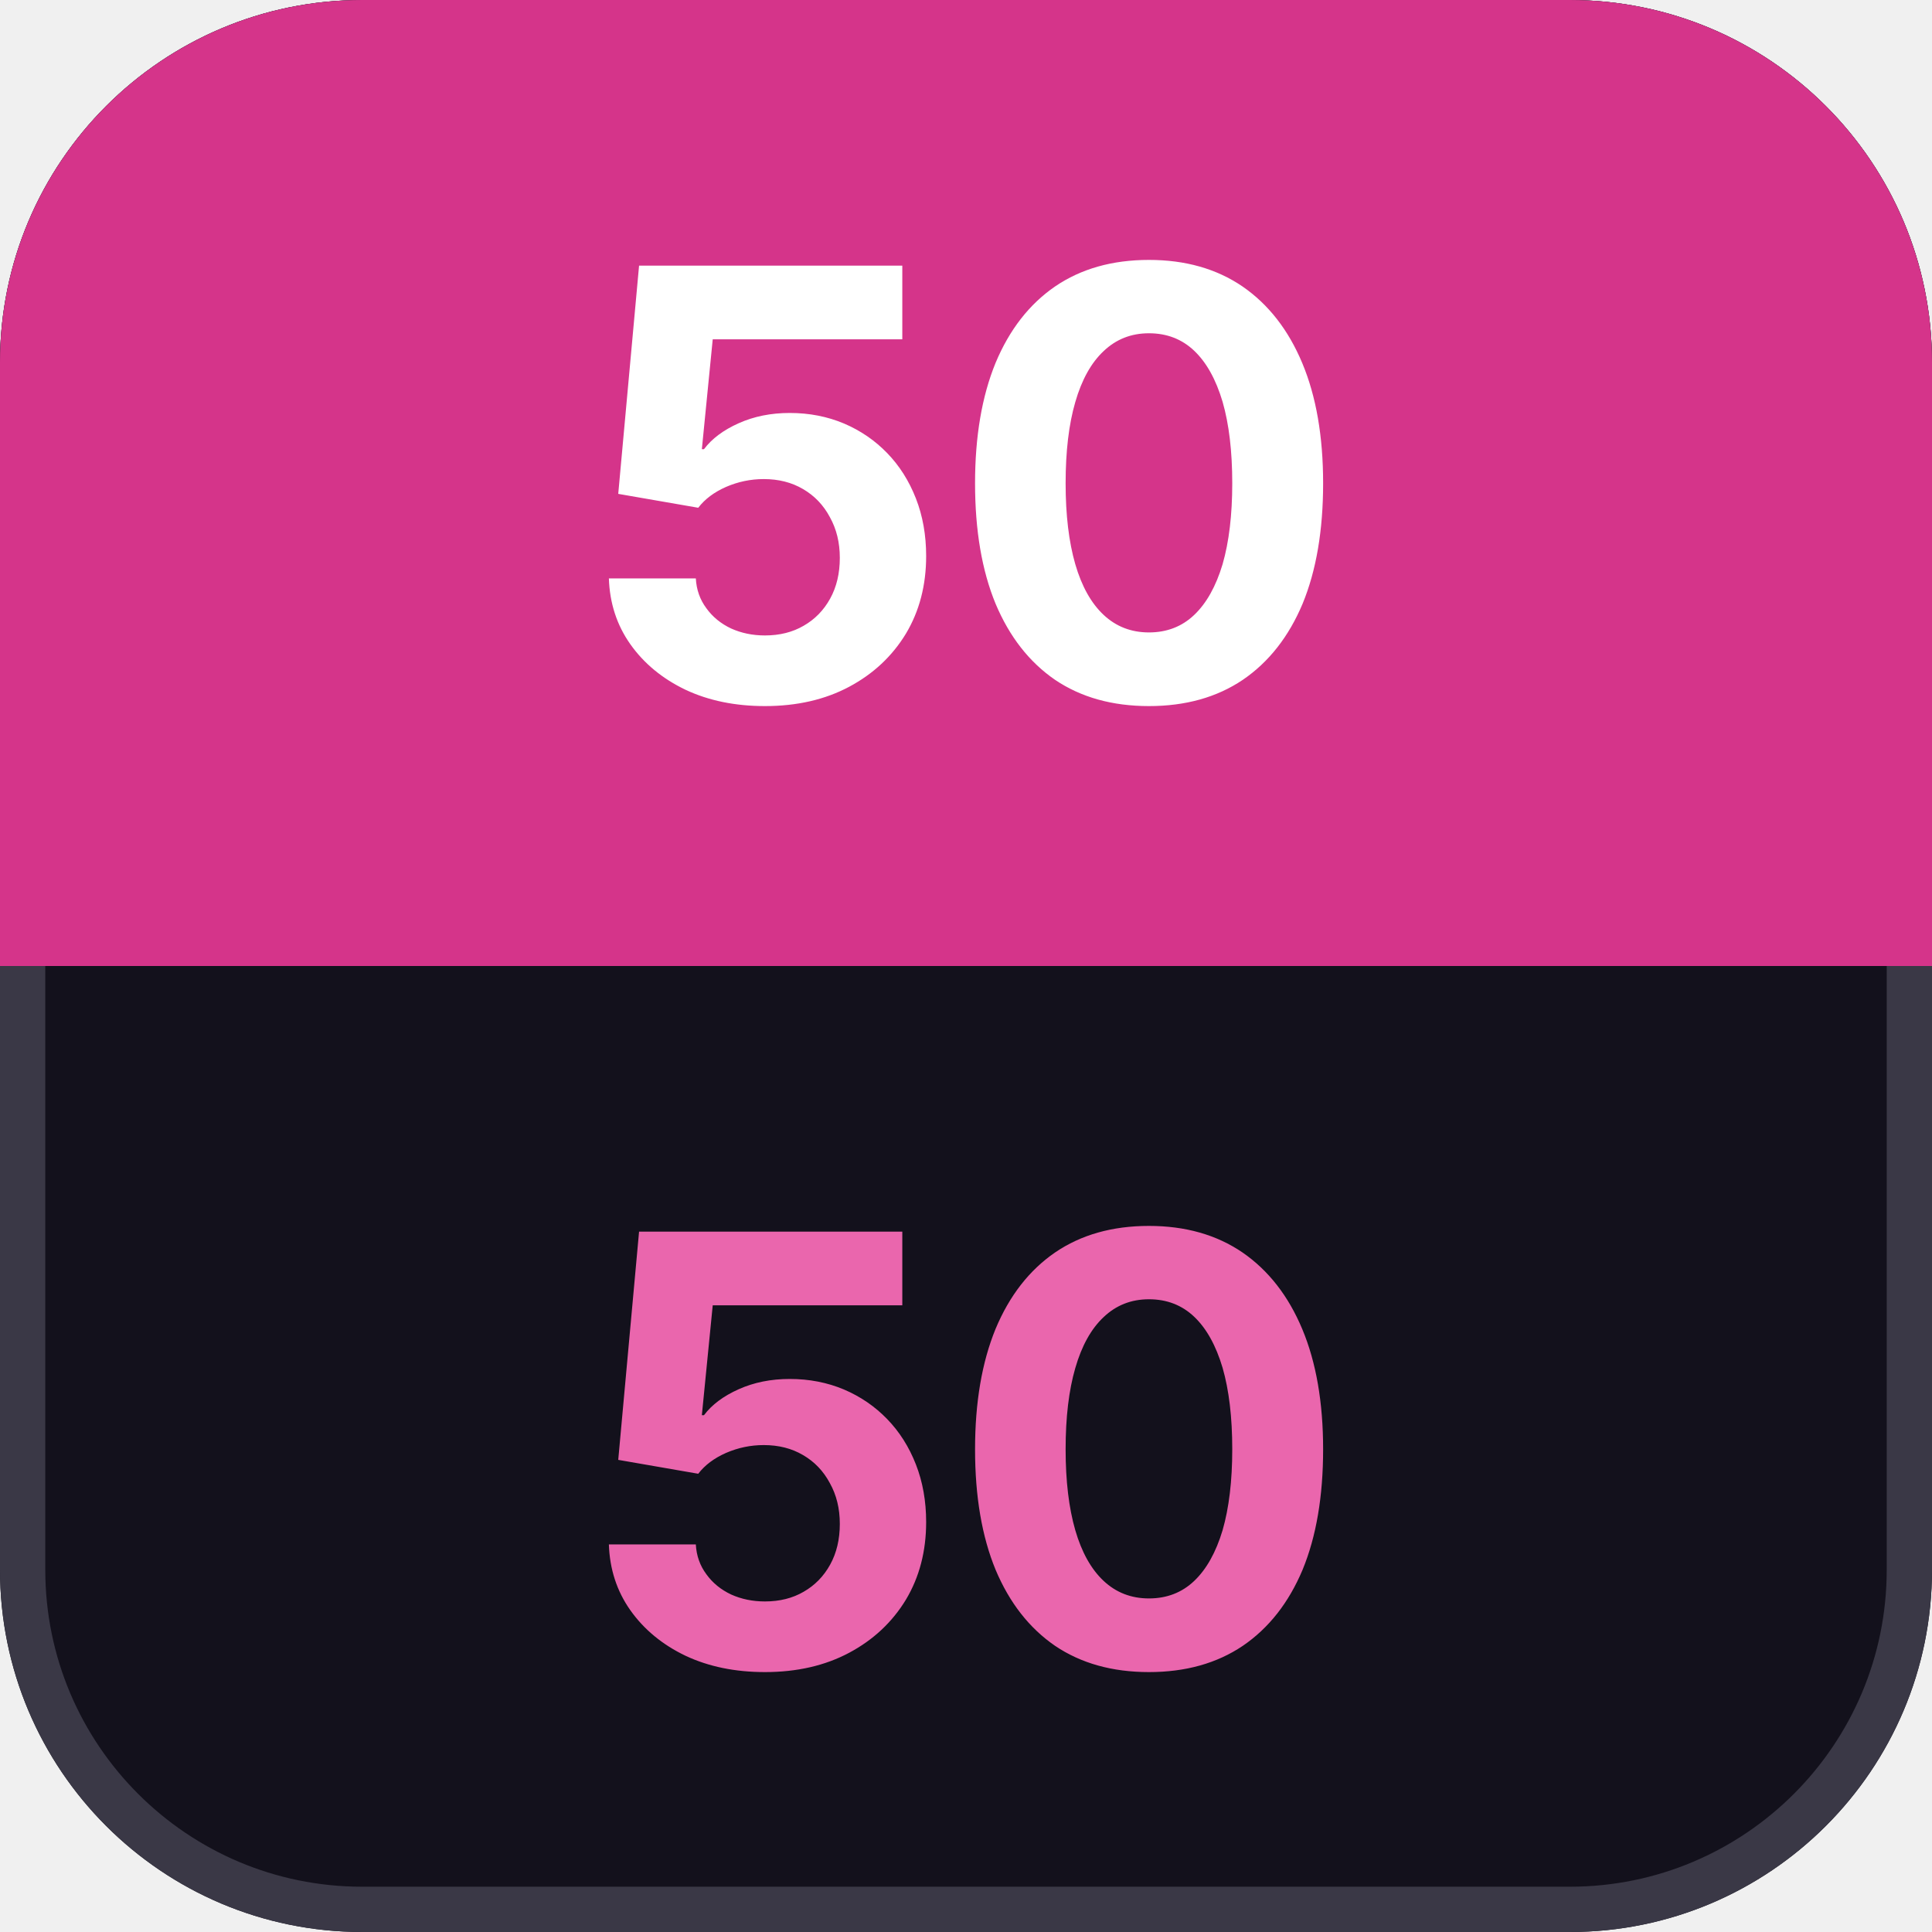
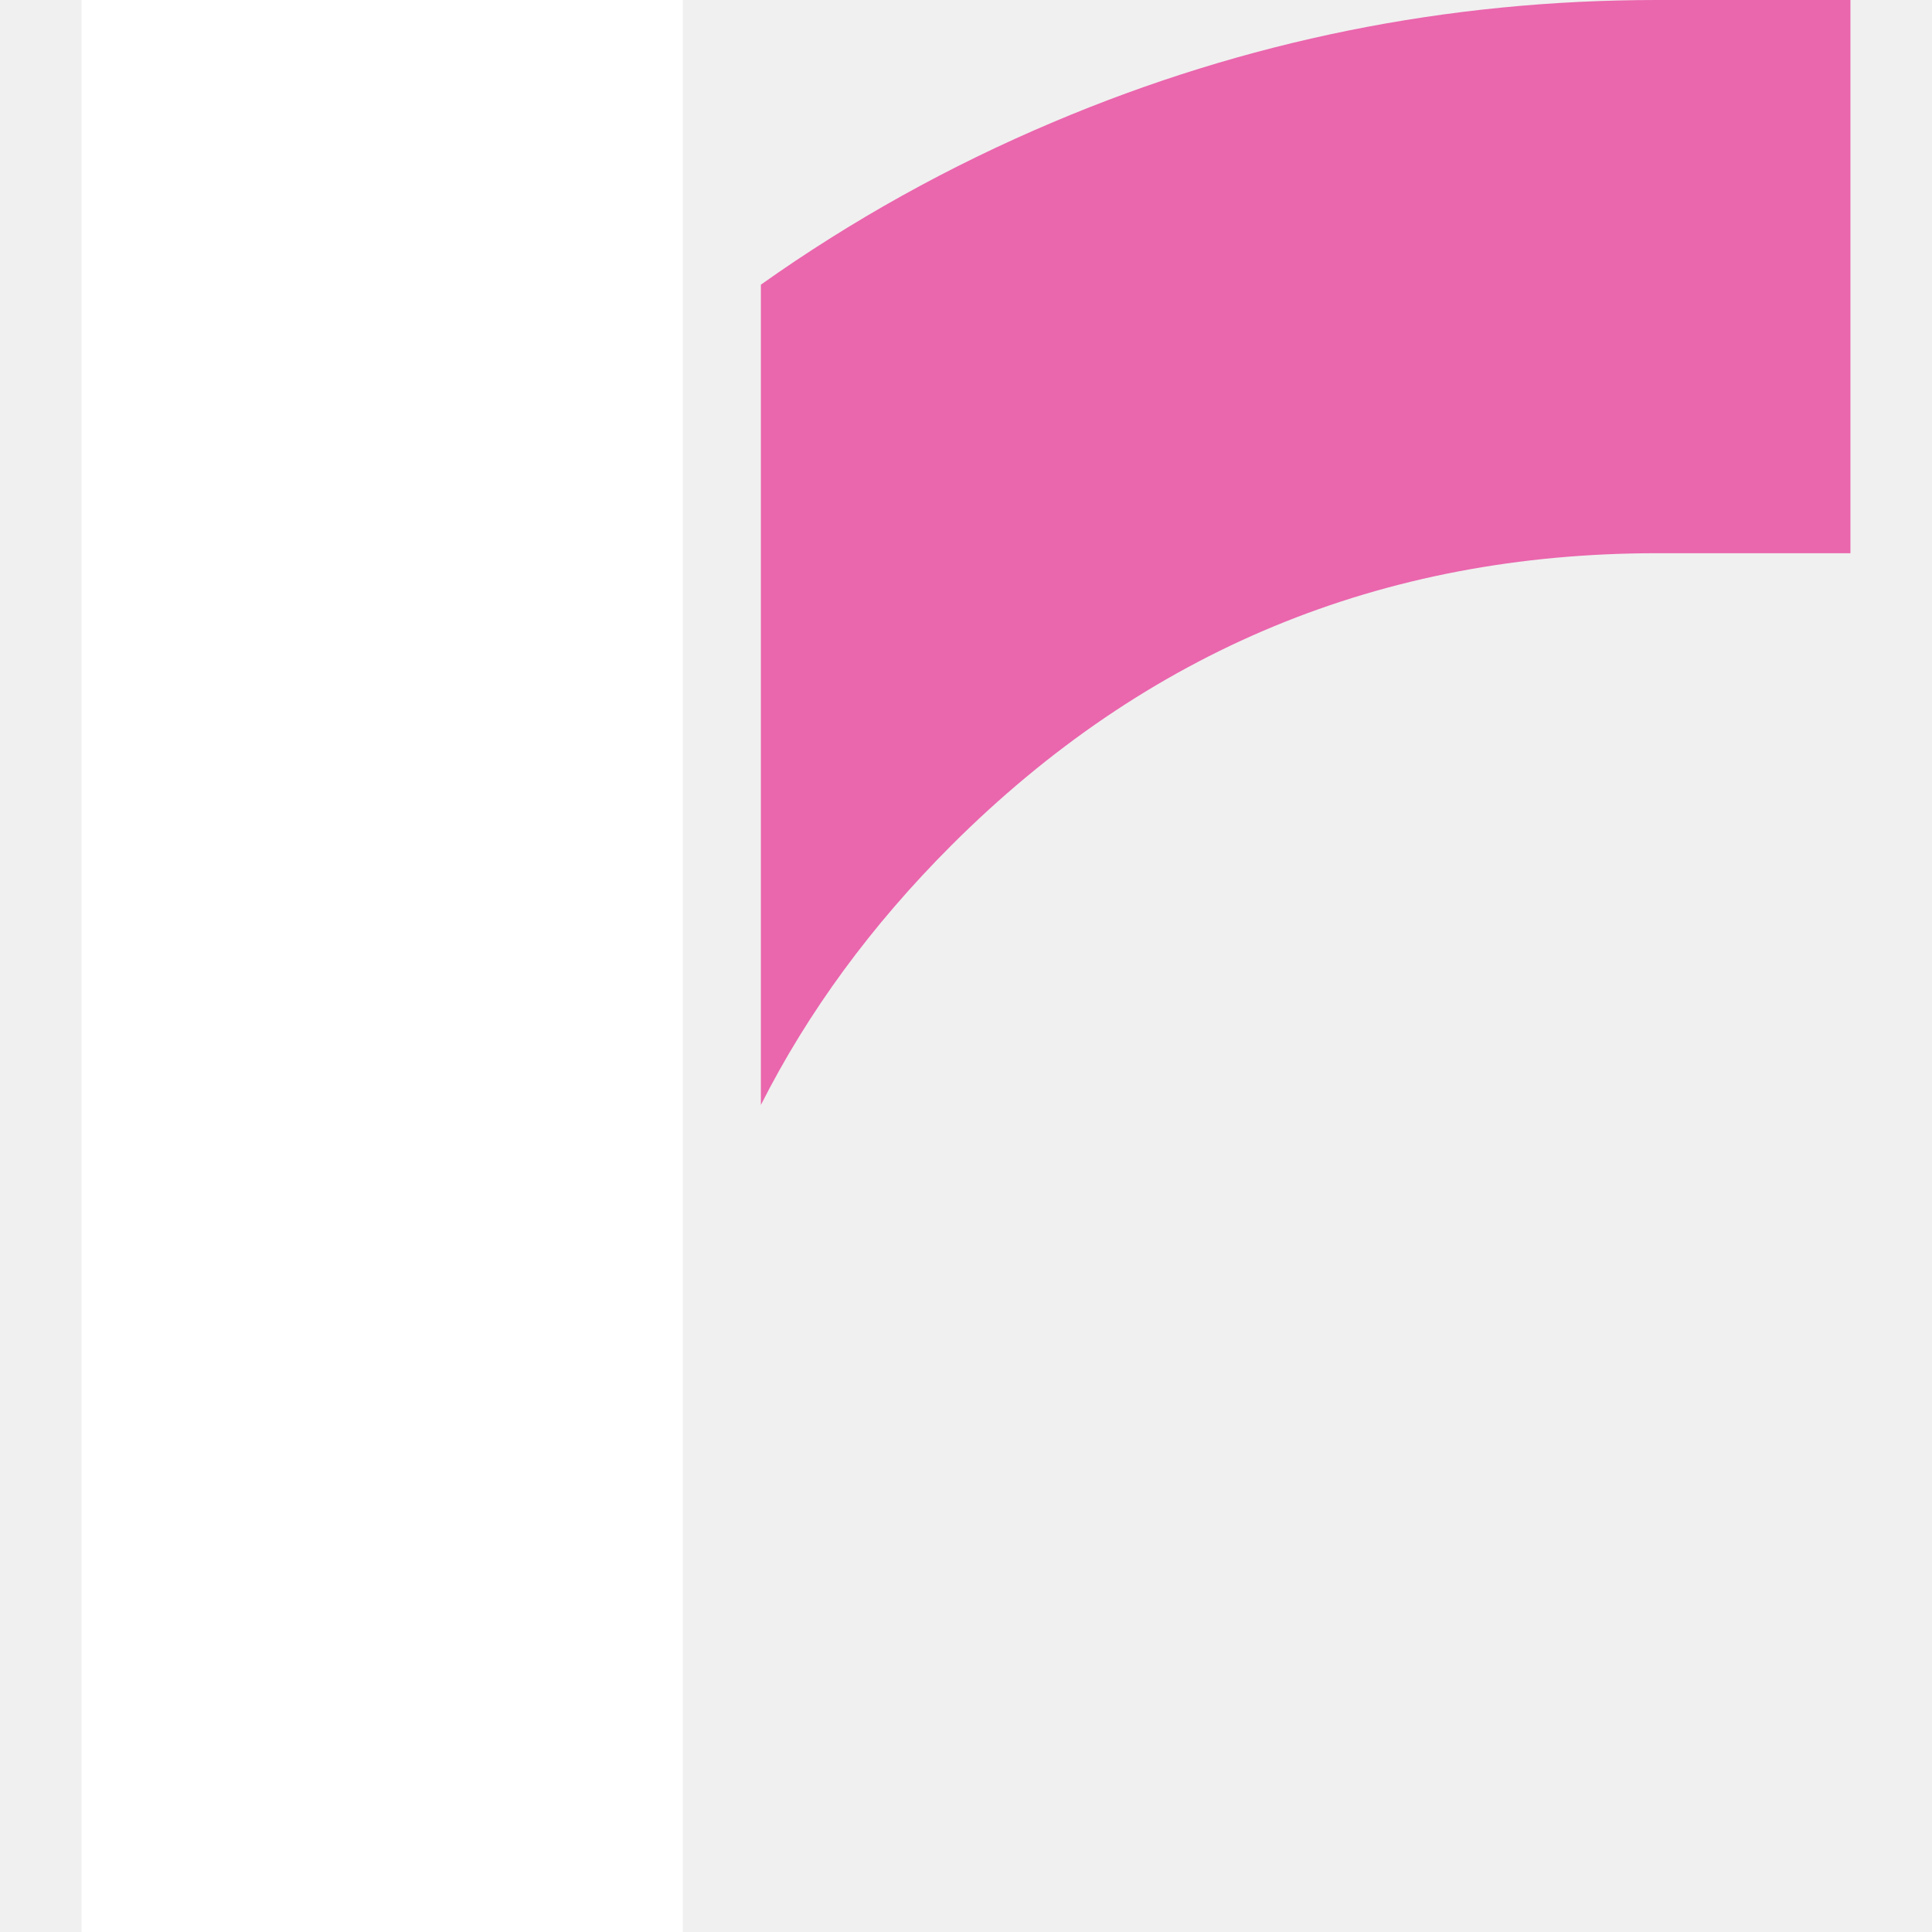
- <svg xmlns="http://www.w3.org/2000/svg" viewBox="0 0 64 64" width="64" height="64" role="img" aria-label="5050cloud">
-   <defs>
-     <clipPath id="m5050d">
-       <rect width="64" height="64" rx="12" />
-     </clipPath>
-   </defs>
-   <g clip-path="url(#m5050d)">
-     <rect width="64" height="64" fill="#13111c" />
-     <rect width="64" height="64" rx="12" fill="none" stroke="#3a3846" stroke-width="3" />
-     <rect width="64" height="32" fill="#d5348a" />
-     <path fill="#ffffff" d="M25.34 23.39Q23.86 23.39 22.71 22.85Q21.56 22.3 20.88 21.34Q20.21 20.39 20.17 19.16H23.05Q23.08 19.72 23.4 20.15Q23.71 20.58 24.22 20.82Q24.73 21.05 25.34 21.05Q26.07 21.05 26.62 20.73Q27.18 20.41 27.5 19.83Q27.82 19.25 27.82 18.48Q27.82 17.72 27.49 17.13Q27.17 16.53 26.6 16.2Q26.04 15.87 25.3 15.87Q24.65 15.87 24.05 16.13Q23.46 16.39 23.13 16.82L20.48 16.36L21.17 8.8H29.89V11.24H23.61L23.25 14.88H23.32Q23.71 14.36 24.47 14.02Q25.23 13.68 26.16 13.68Q27.13 13.68 27.96 14.03Q28.78 14.38 29.39 15.01Q30 15.64 30.34 16.51Q30.68 17.38 30.68 18.42Q30.68 19.87 30.01 20.99Q29.33 22.11 28.13 22.75Q26.93 23.39 25.34 23.39ZM38.06 23.39Q36.24 23.39 34.95 22.52Q33.67 21.64 32.98 20Q32.3 18.35 32.3 16.01Q32.3 13.68 32.98 12.02Q33.67 10.37 34.95 9.49Q36.24 8.61 38.06 8.61Q39.87 8.61 41.16 9.49Q42.45 10.38 43.14 12.03Q43.83 13.68 43.83 16.01Q43.83 18.35 43.15 20Q42.46 21.64 41.17 22.52Q39.88 23.39 38.06 23.39ZM38.06 20.95Q38.95 20.95 39.56 20.37Q40.17 19.79 40.5 18.69Q40.82 17.58 40.82 16.01Q40.82 14.42 40.5 13.31Q40.17 12.2 39.56 11.62Q38.95 11.04 38.06 11.04Q37.18 11.04 36.56 11.63Q35.94 12.21 35.62 13.32Q35.3 14.42 35.3 16.01Q35.3 17.58 35.62 18.69Q35.94 19.79 36.56 20.37Q37.18 20.95 38.06 20.95Z" />
-     <path fill="#ea66ad" d="M25.34 55.39Q23.86 55.39 22.71 54.85Q21.56 54.3 20.88 53.34Q20.21 52.39 20.17 51.16H23.05Q23.08 51.72 23.4 52.15Q23.71 52.58 24.22 52.82Q24.73 53.05 25.34 53.05Q26.07 53.05 26.62 52.73Q27.18 52.41 27.5 51.83Q27.82 51.25 27.82 50.48Q27.82 49.72 27.49 49.13Q27.17 48.53 26.6 48.2Q26.04 47.87 25.3 47.87Q24.65 47.87 24.05 48.13Q23.46 48.39 23.13 48.82L20.48 48.36L21.17 40.8H29.89V43.24H23.61L23.25 46.88H23.32Q23.71 46.36 24.47 46.02Q25.23 45.68 26.16 45.68Q27.13 45.68 27.96 46.03Q28.78 46.38 29.39 47.01Q30 47.64 30.34 48.51Q30.68 49.38 30.68 50.42Q30.68 51.87 30.01 52.99Q29.33 54.11 28.13 54.75Q26.93 55.39 25.34 55.39ZM38.06 55.39Q36.24 55.39 34.95 54.52Q33.67 53.64 32.98 52Q32.3 50.35 32.3 48.01Q32.3 45.68 32.98 44.02Q33.67 42.37 34.95 41.49Q36.24 40.61 38.06 40.61Q39.87 40.61 41.16 41.49Q42.45 42.38 43.14 44.03Q43.83 45.68 43.83 48.01Q43.83 50.35 43.15 52Q42.46 53.64 41.17 54.52Q39.88 55.39 38.06 55.39ZM38.06 52.95Q38.95 52.95 39.56 52.37Q40.17 51.79 40.5 50.69Q40.82 49.58 40.82 48.01Q40.82 46.42 40.5 45.31Q40.17 44.2 39.56 43.62Q38.95 43.04 38.06 43.04Q37.18 43.04 36.56 43.63Q35.94 44.21 35.62 45.32Q35.3 46.42 35.3 48.01Q35.3 49.58 35.62 50.69Q35.94 51.79 36.56 52.37Q37.18 52.95 38.06 52.95Z" />
-   </g>
+ <svg xmlns="http://www.w3.org/2000/svg" viewBox="0 0 105.4 105.4" width="105.4" height="105.4" role="img">
+   <path fill="#ffffff" fill-rule="evenodd" d="M4.45 0H37.25V105.4H4.45Z" />
+   <path fill="#ea66ad" fill-rule="evenodd" d="M41.51 60.28V15.53Q48.94 10.26 57.46 6.66Q73.2 0 90.41 0L100.95 0V30.18L90.41 30.18Q67.85 30.18 51.89 46.13Q45.37 52.65 41.51 60.28Z" />
</svg>
